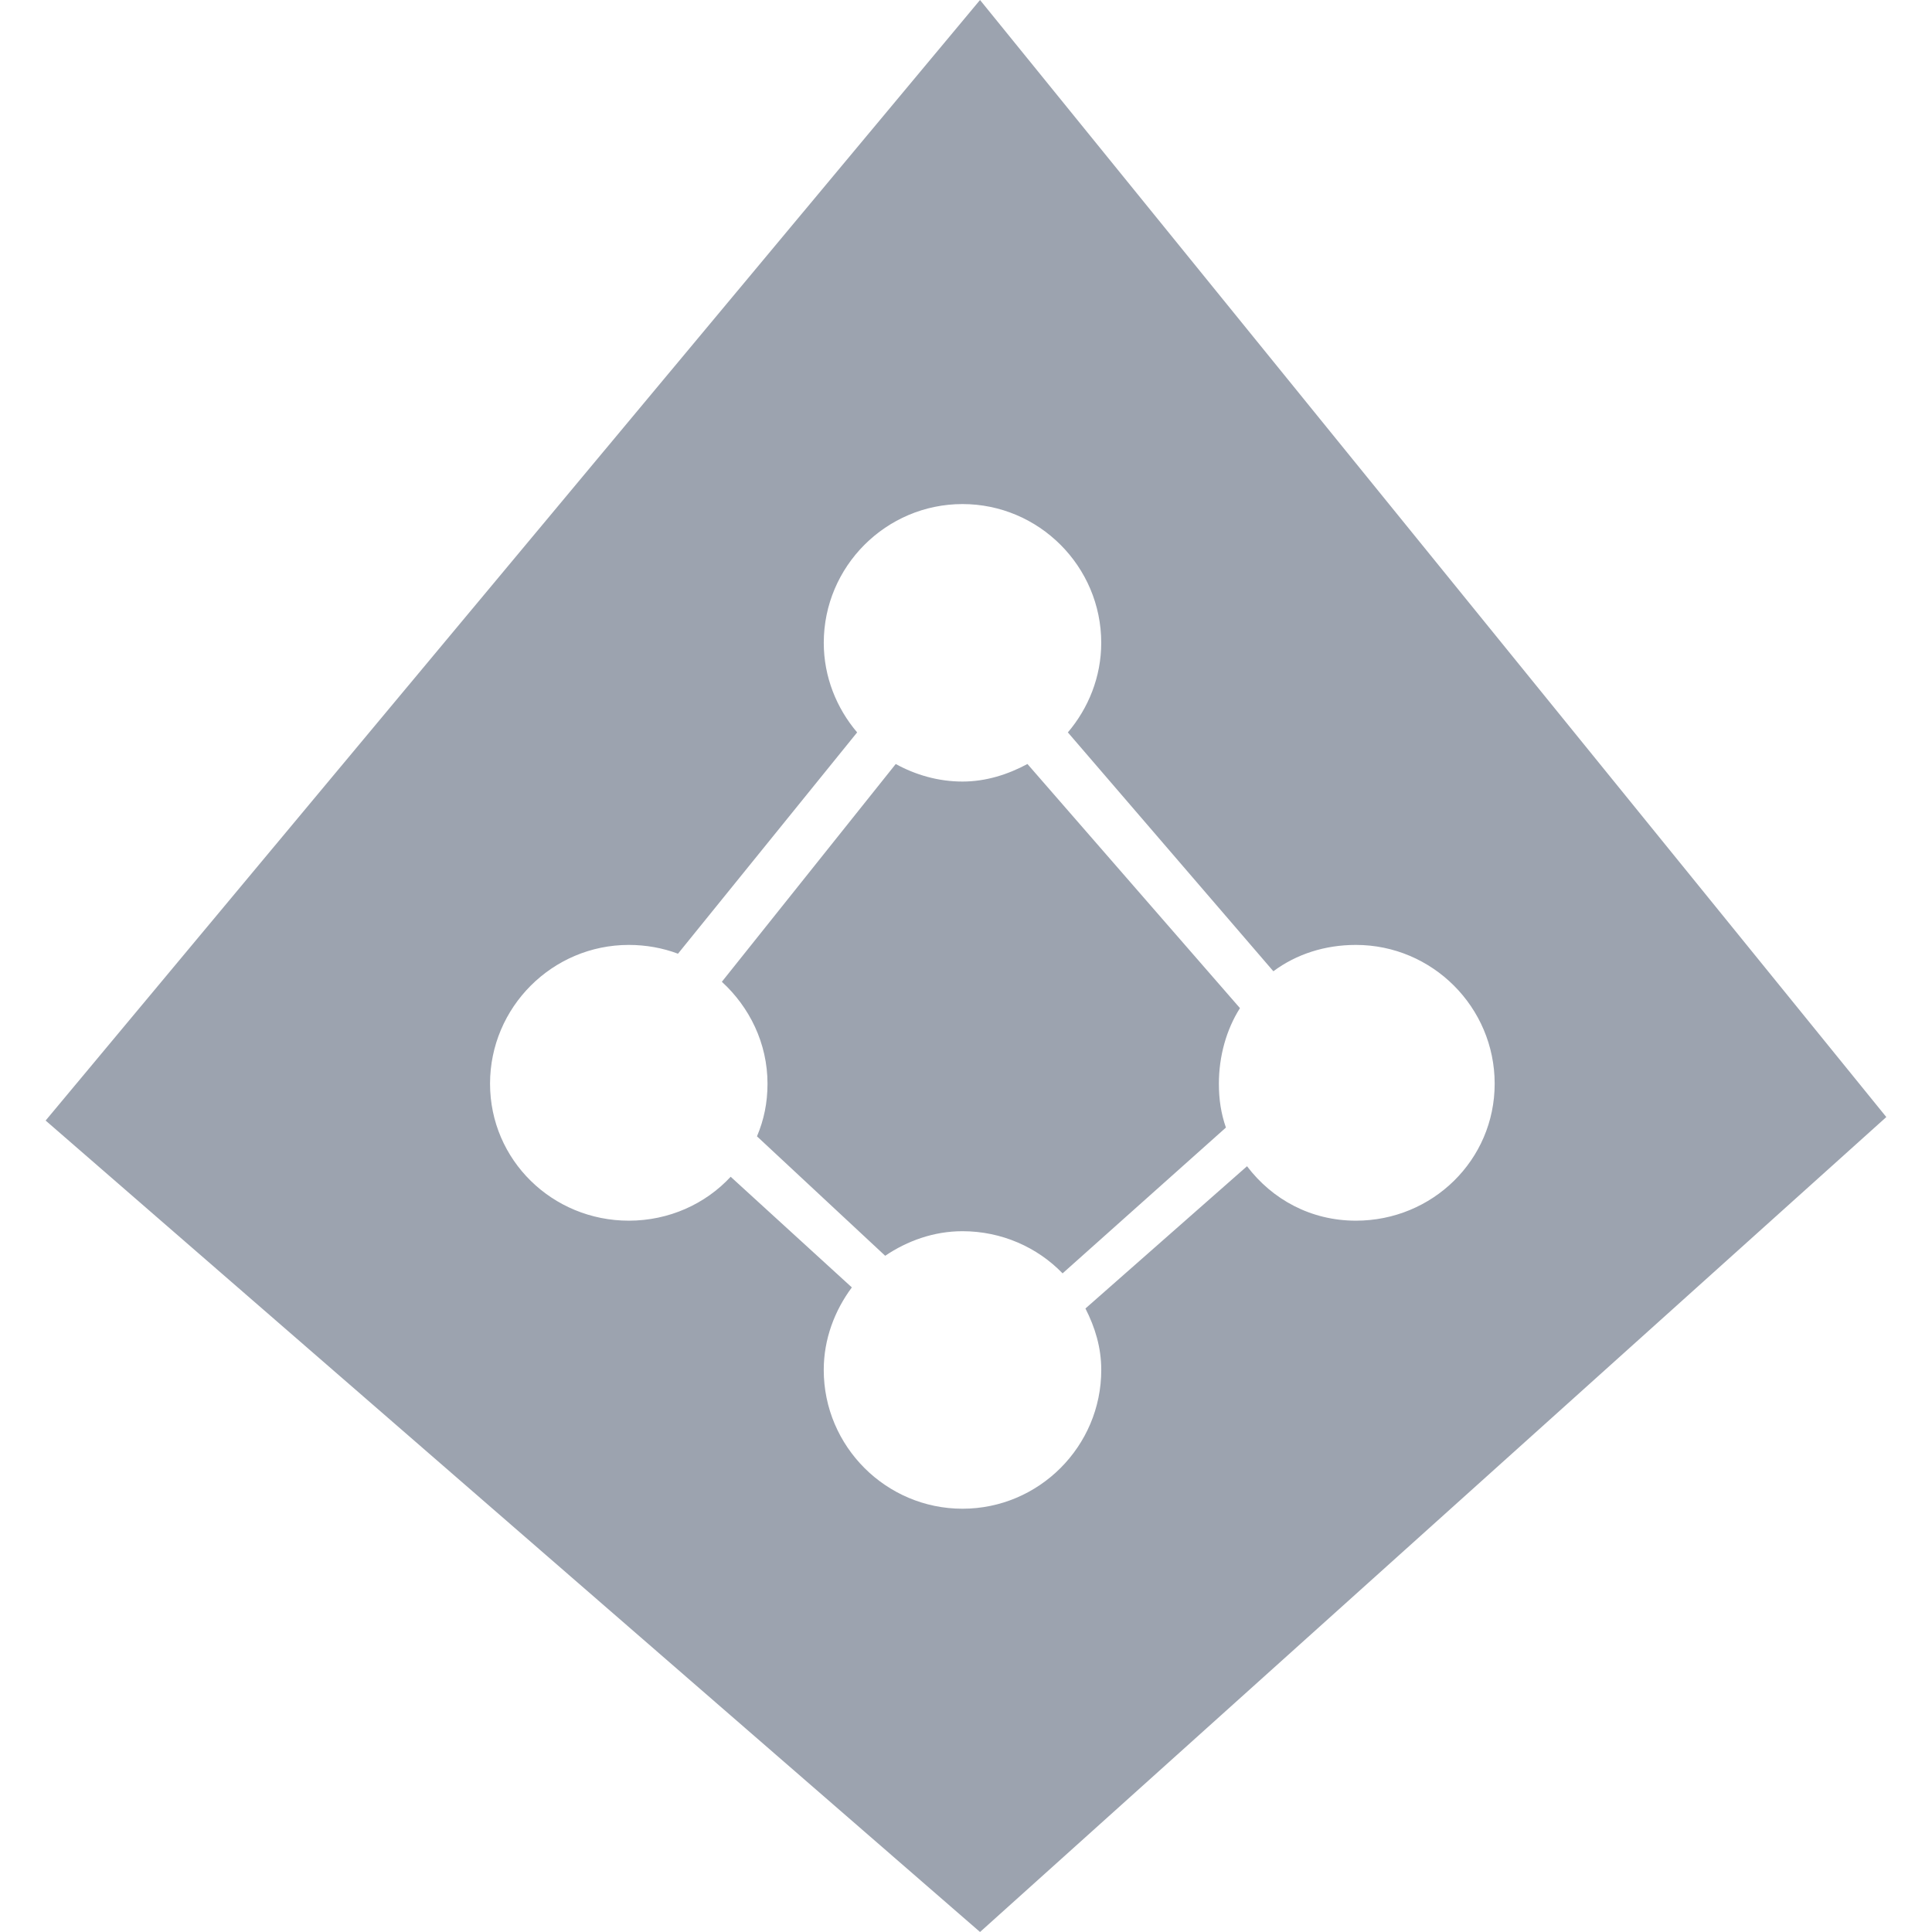
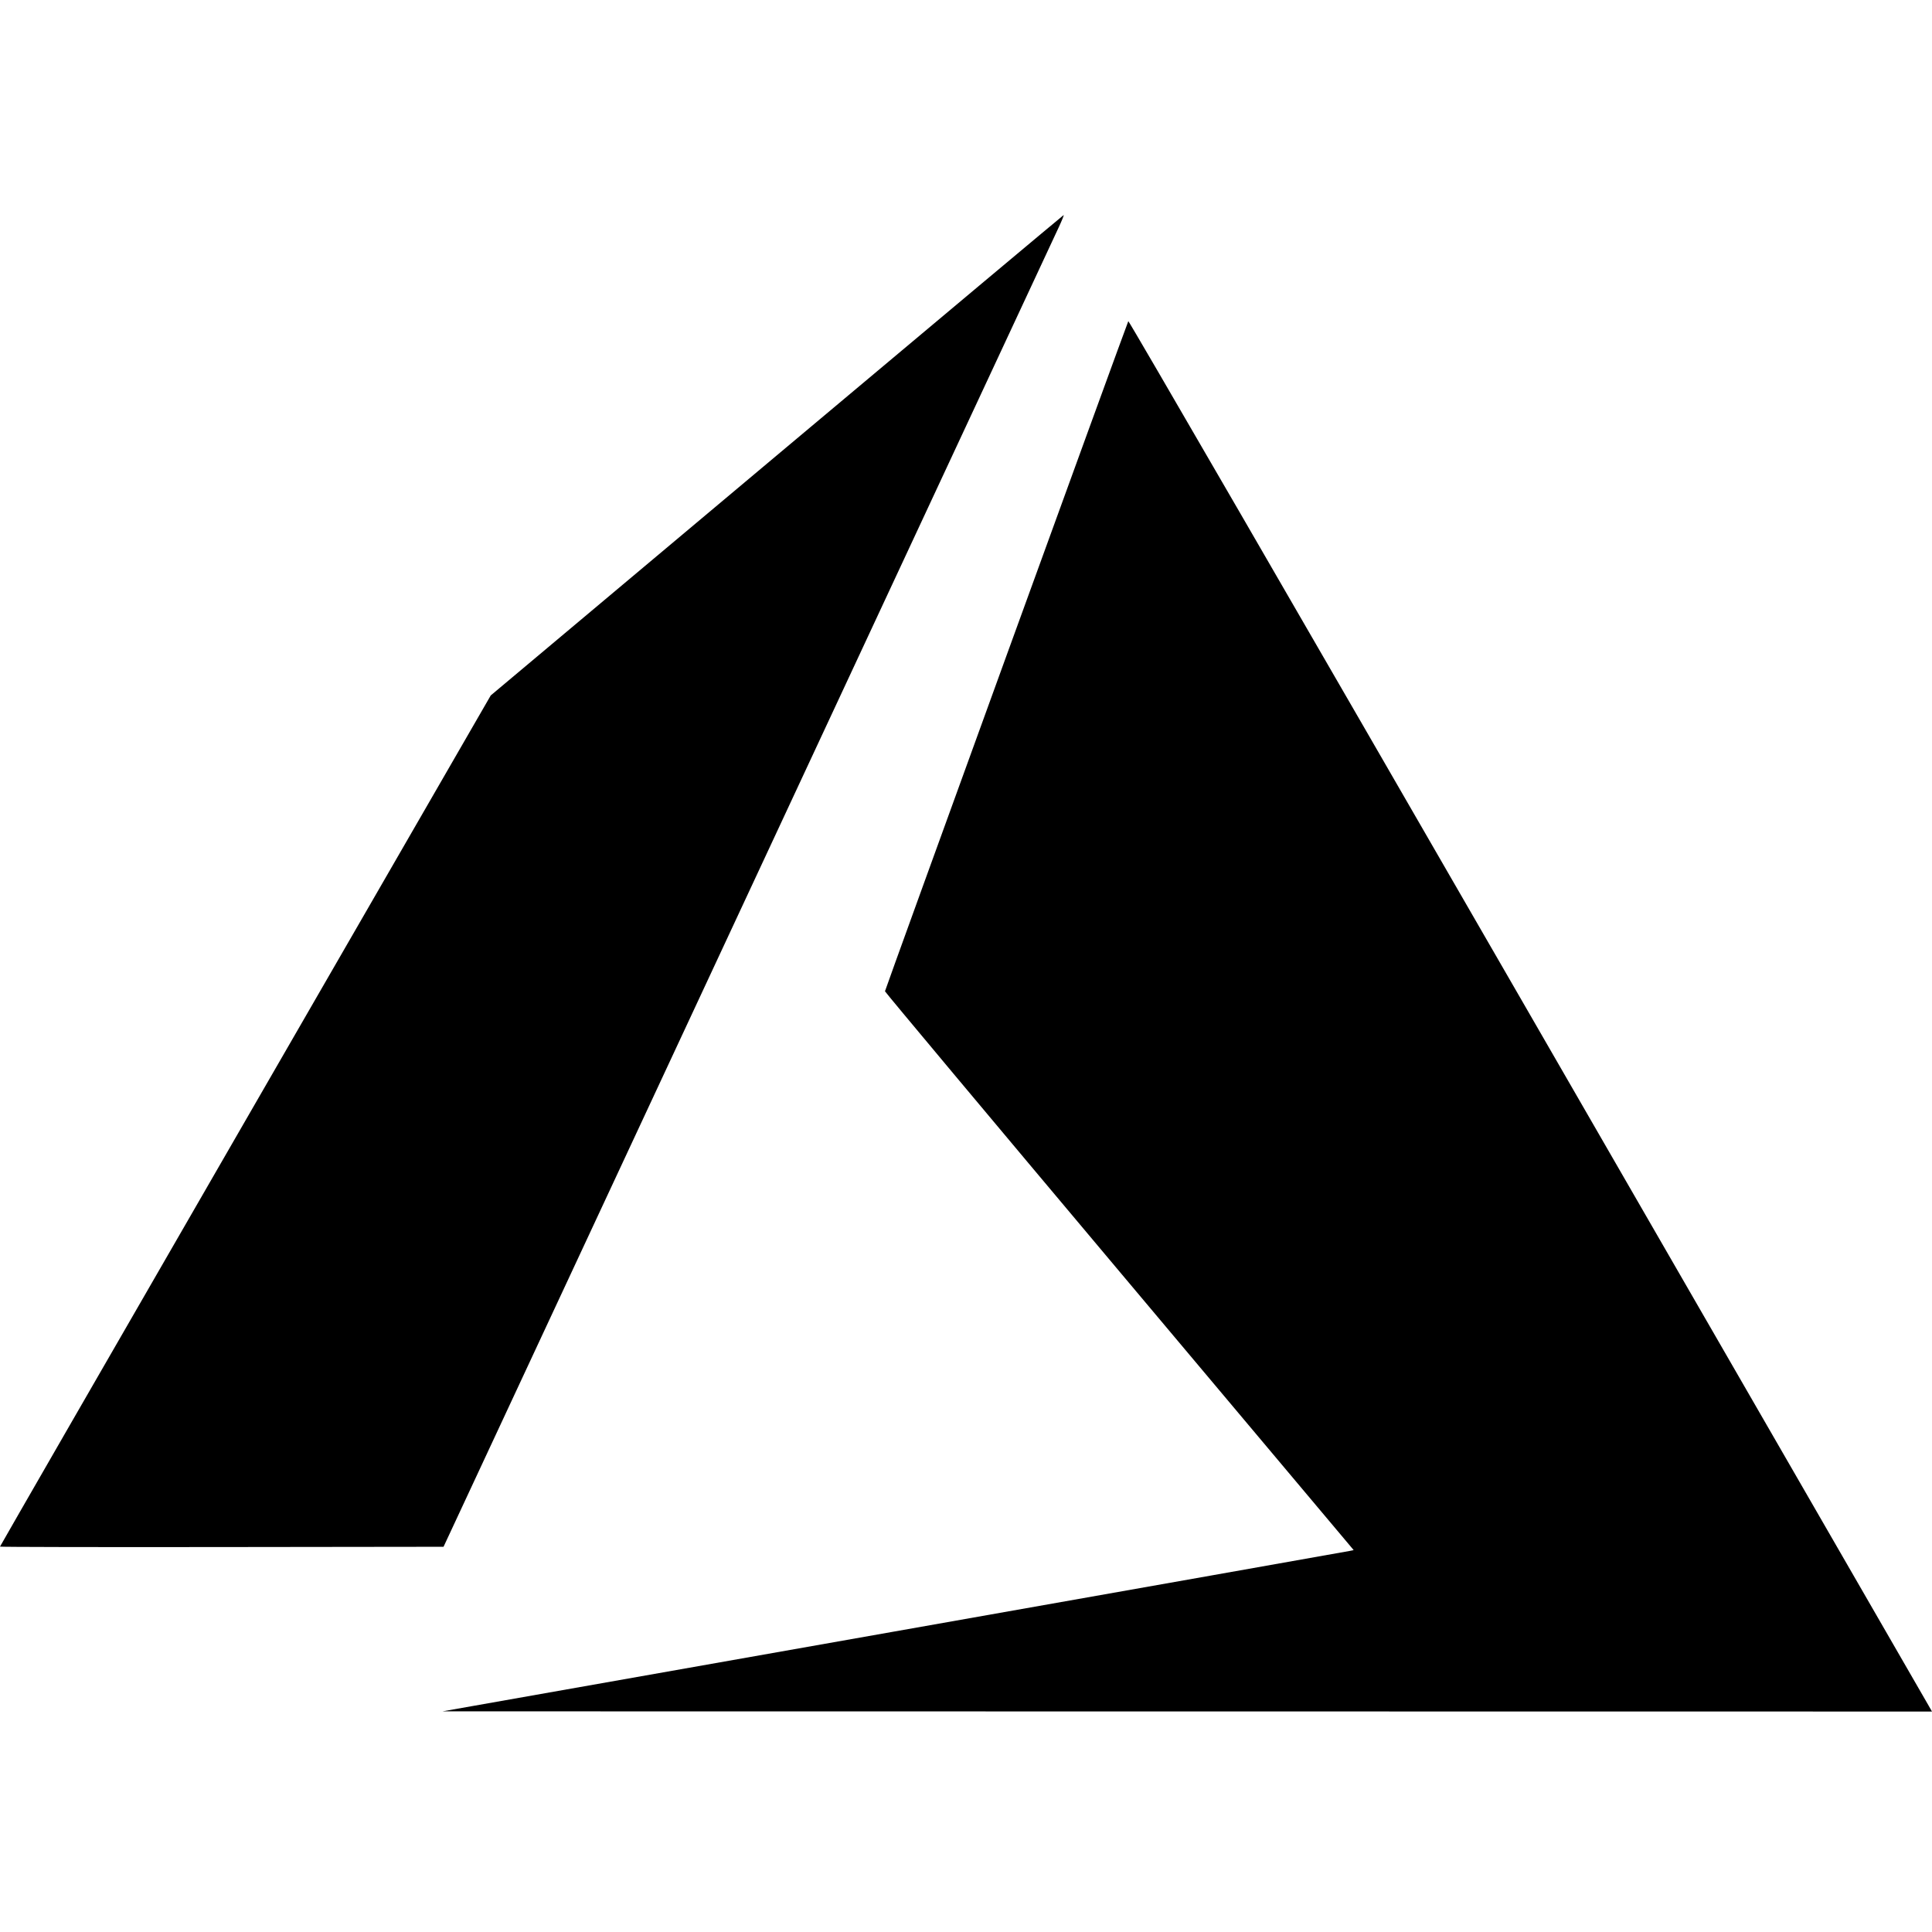
- <svg xmlns="http://www.w3.org/2000/svg" width="800px" height="800px" viewBox="-1.63 0 69.018 69.018" fill="#000000">
+ <svg xmlns="http://www.w3.org/2000/svg" width="800px" height="800px" viewBox="0 -28.5 256 256" version="1.1" fill="#000000">
  <g id="SVGRepo_bgCarrier" stroke-width="0" />
  <g id="SVGRepo_tracerCarrier" stroke-linecap="round" stroke-linejoin="round" />
  <g id="SVGRepo_iconCarrier">
-     <path d="m 307.171,380.868 -33.38,40.03 33.38,28.988 32.376,-29.113 -32.376,-39.905 z m -0.627,18.007 c 2.73,0 4.957,2.226 4.957,4.957 0,1.22 -0.46,2.338 -1.192,3.2 l 7.341,8.533 c 0.823,-0.613 1.843,-0.941 2.949,-0.941 2.73,0 4.957,2.226 4.957,4.957 0,2.73 -2.226,4.894 -4.957,4.894 -1.609,0 -2.987,-0.755 -3.89,-1.945 l -5.772,5.082 c 0.342,0.672 0.565,1.39 0.565,2.196 0,2.73 -2.226,4.957 -4.957,4.957 -2.73,0 -4.957,-2.226 -4.957,-4.957 0,-1.106 0.391,-2.125 1.004,-2.949 l -4.329,-3.953 c -0.903,0.974 -2.206,1.569 -3.639,1.569 -2.73,0 -4.957,-2.164 -4.957,-4.894 0,-2.73 2.226,-4.957 4.957,-4.957 0.614,0 1.214,0.109 1.757,0.314 l 6.4,-7.906 c -0.732,-0.862 -1.192,-1.98 -1.192,-3.2 0,-2.73 2.226,-4.957 4.957,-4.957 z m -2.384,9.286 -6.212,7.78 c 0.987,0.904 1.631,2.196 1.631,3.639 0,0.683 -0.126,1.291 -0.376,1.882 l 4.58,4.267 c 0.789,-0.533 1.737,-0.878 2.761,-0.878 1.397,0 2.677,0.574 3.576,1.506 l 5.835,-5.208 c -0.175,-0.507 -0.251,-1.002 -0.251,-1.569 0,-0.975 0.266,-1.932 0.753,-2.698 l -7.592,-8.721 c -0.695,0.373 -1.478,0.627 -2.322,0.627 -0.863,0 -1.678,-0.239 -2.384,-0.627 z" fill="#9ca3af" transform="translate(-273.791 -380.868)" />
+     <g stroke="none" stroke-width="1" fill="none" fill-rule="evenodd">
+       <path d="M118.432,187.698 C151.322,181.888 178.487,177.08 178.799,177.014 L179.367,176.894 L148.315,139.959 C131.237,119.645 117.264,102.945 117.264,102.849 C117.264,102.667 149.327,14.372 149.507,14.057 C149.567,13.952 171.387,51.624 202.4,105.376 C231.435,155.7 255.373,197.192 255.595,197.58 L256,198.287 L157.316,198.275 L58.632,198.262 L118.432,187.698 L118.432,187.698 Z M-4.03864498e-06,176.435 C-4.03864498e-06,176.383 14.631,150.984 32.514,119.993 L65.028,63.646 L102.919,31.847 C123.759,14.358 140.867,0.027 140.935,0.001 C141.004,-0.025 140.73,0.665 140.326,1.535 C139.922,2.404 121.407,42.117 99.181,89.786 L58.771,176.456 L29.385,176.492 C13.223,176.513 -4.03864498e-06,176.487 -4.03864498e-06,176.435 L-4.03864498e-06,176.435 Z" fill="#000000" fill-rule="nonzero"> </path>
+     </g>
  </g>
</svg>
